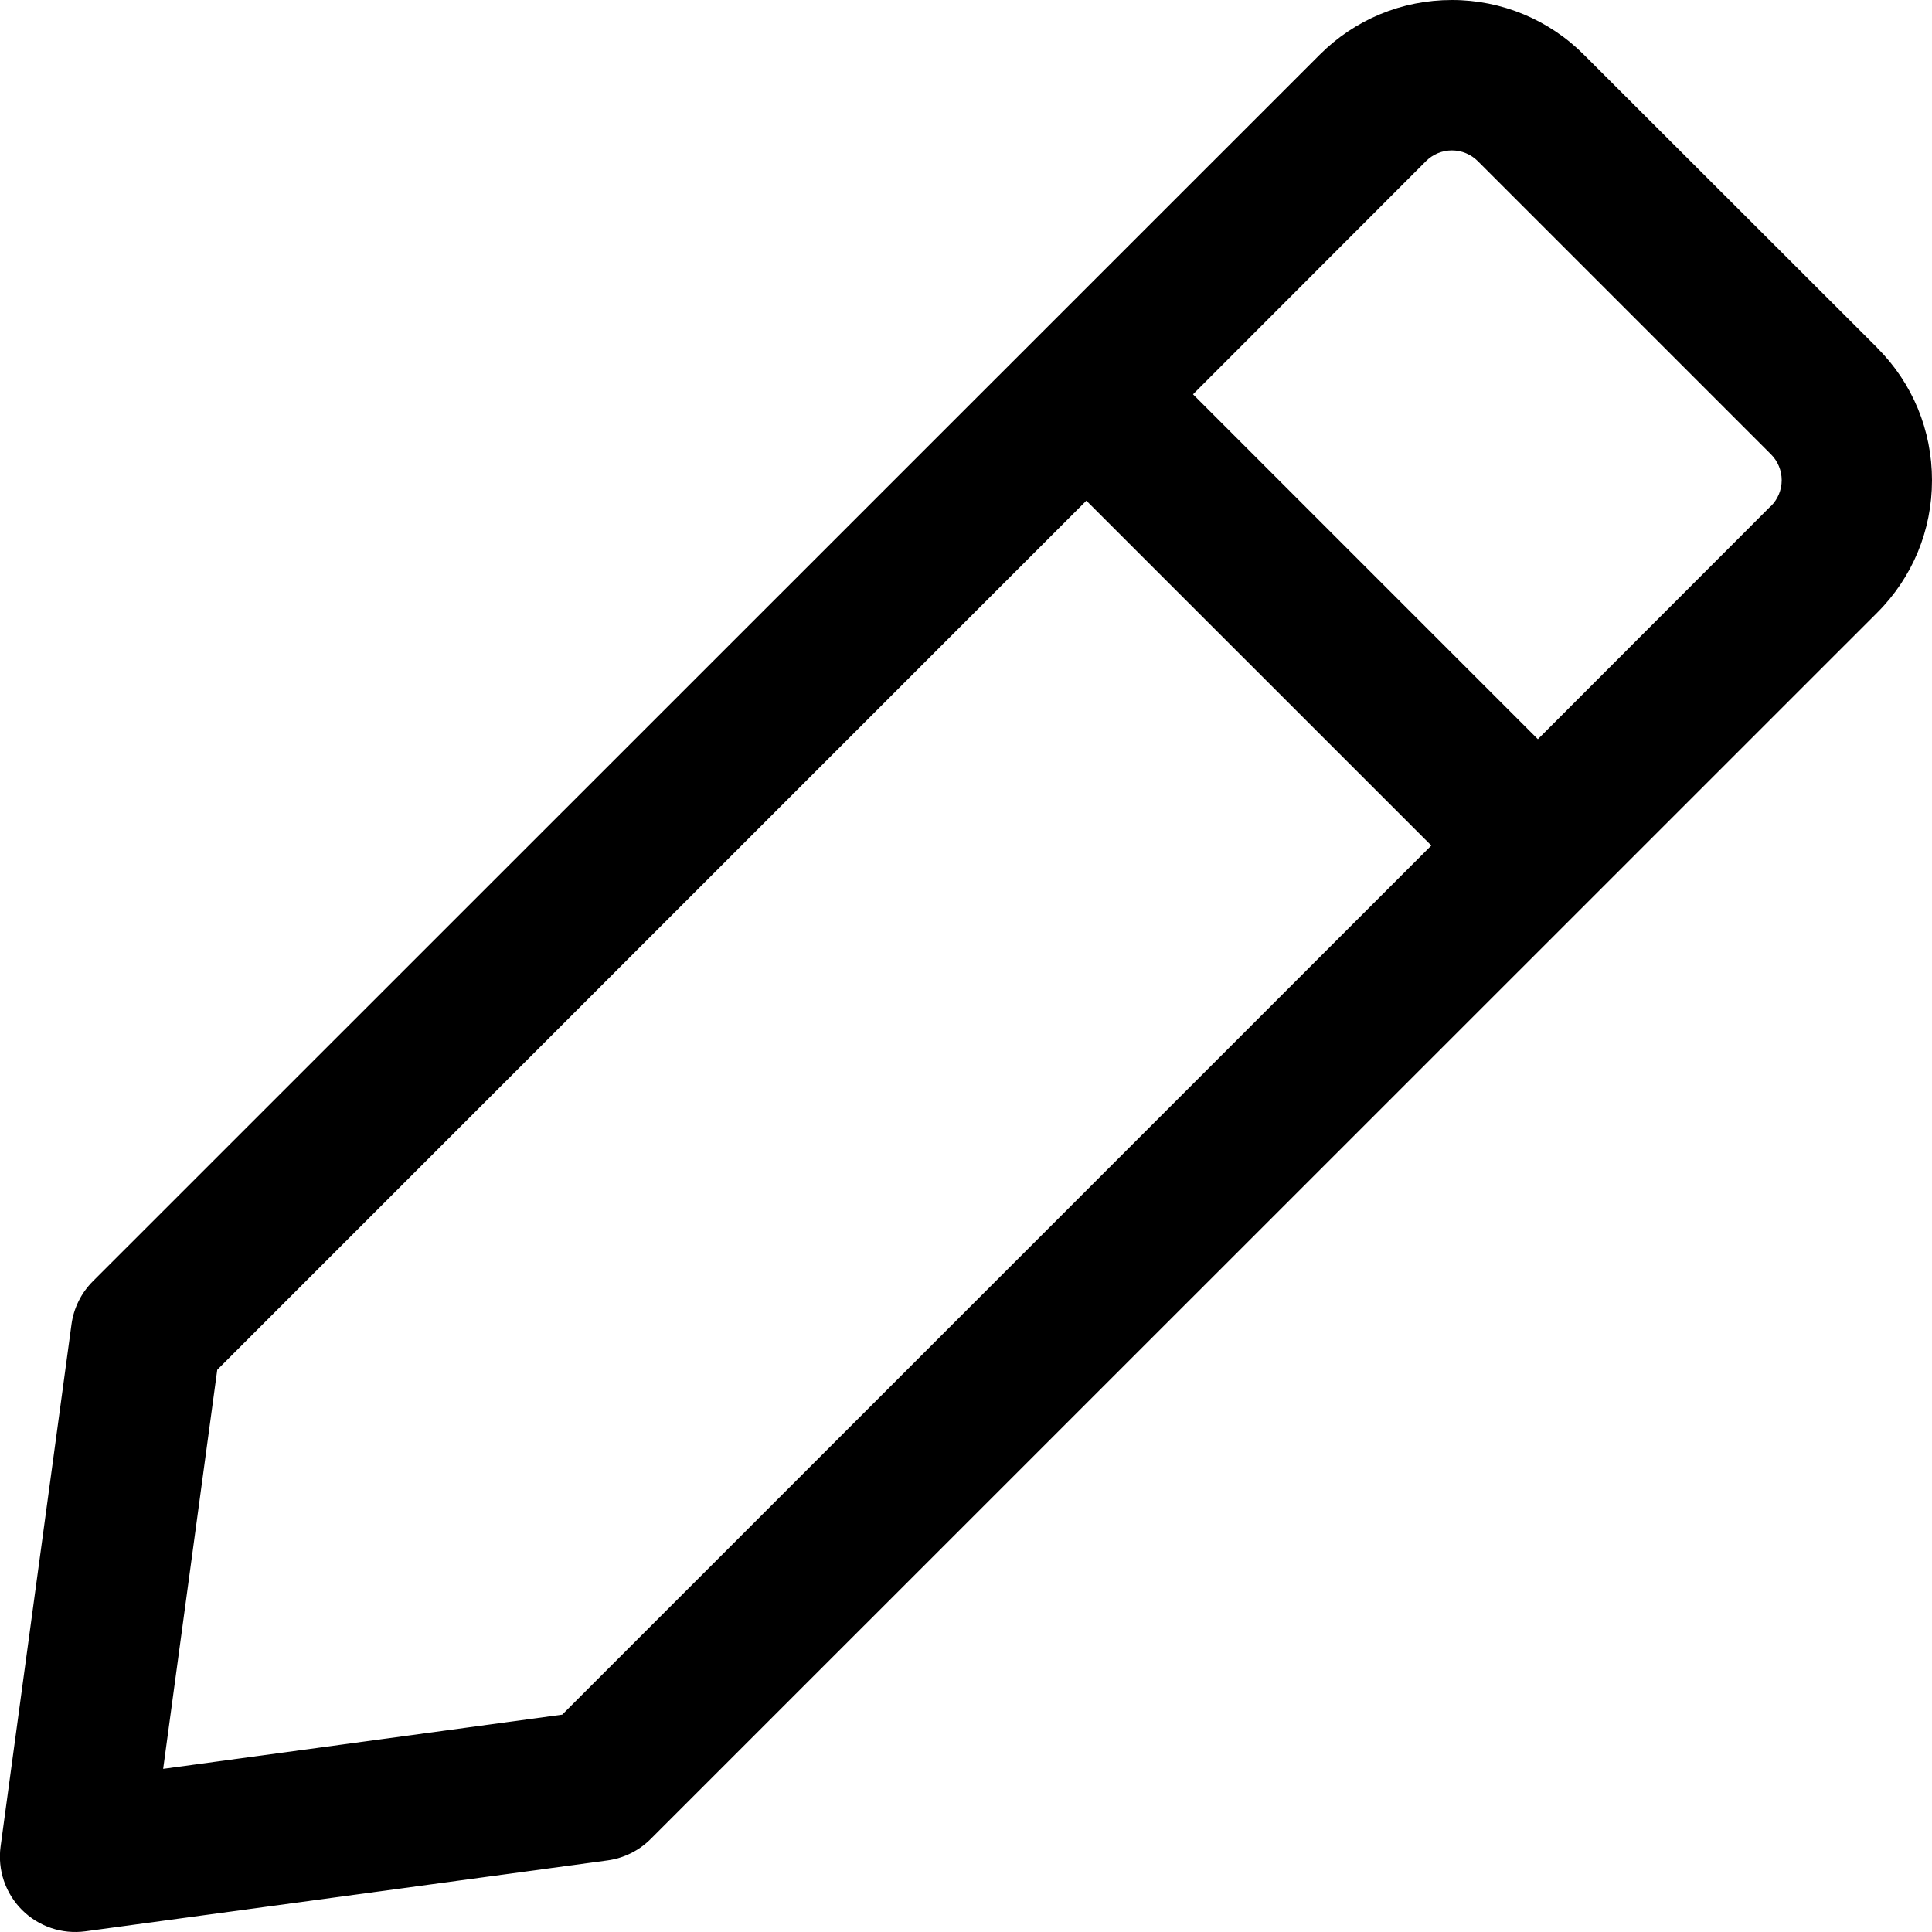
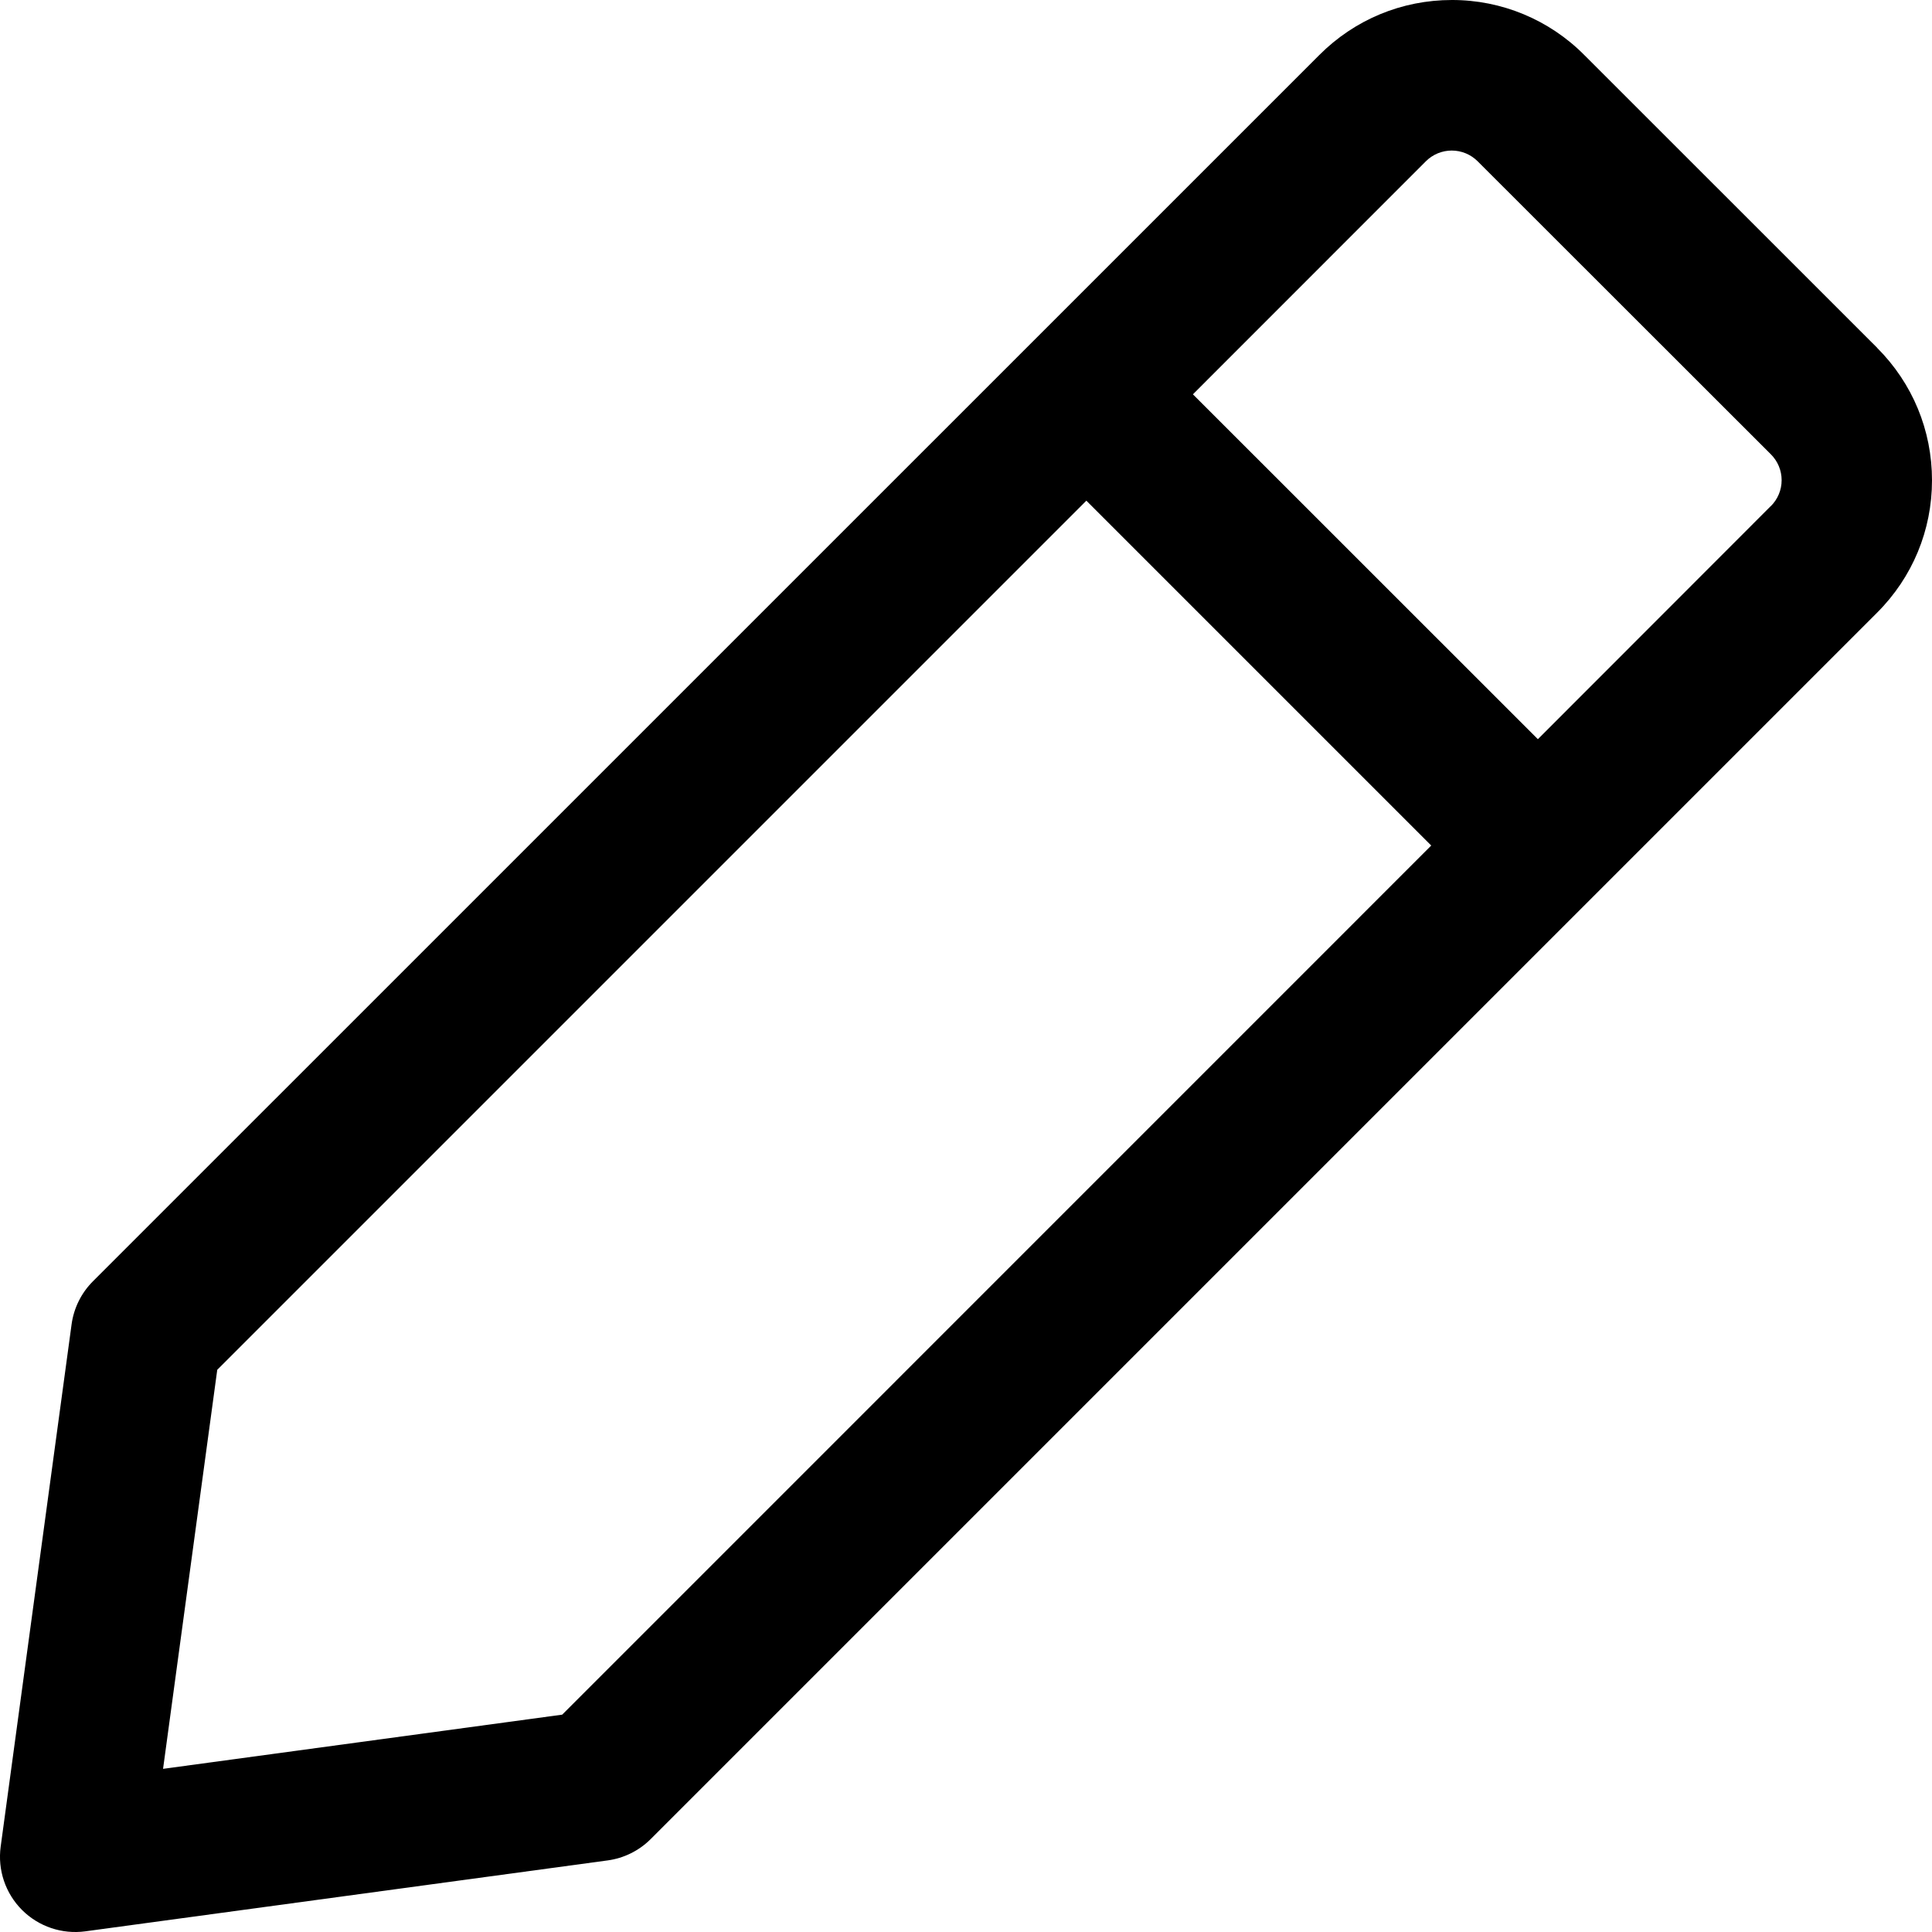
- <svg xmlns="http://www.w3.org/2000/svg" fill="currentColor" viewBox="0 0 20 20">
-   <path d="M19.433 3.6 16.399.569A1.926 1.926 0 0 0 15.03 0c-.518 0-1.005.202-1.37.568L.961 13.264a.779.779 0 0 0-.221.446l-.734 5.406a.78.78 0 0 0 .877.877l5.406-.734a.78.78 0 0 0 .446-.221L19.433 6.342c.366-.366.567-.853.567-1.37 0-.518-.201-1.005-.567-1.371ZM5.82 17.75l-4.131.561.56-4.131 8.997-8.997 3.571 3.57L5.82 17.75ZM18.33 5.24l-2.41 2.412-3.57-3.57 2.411-2.413a.379.379 0 0 1 .538 0l3.033 3.033a.379.379 0 0 1 0 .538Z" />
+ <svg xmlns="http://www.w3.org/2000/svg" viewBox="0 0 20 20" fill="none">
+   <path d="M19.432 3.6 16.4.569A1.925 1.925 0 0 0 15.03 0c-.518 0-1.005.202-1.371.568L.962 13.264a.779.779 0 0 0-.221.446l-.734 5.406a.779.779 0 0 0 .877.877l5.406-.734a.778.778 0 0 0 .446-.221L19.432 6.342c.366-.366.568-.853.568-1.37 0-.518-.202-1.005-.568-1.371ZM5.82 17.75l-4.132.561.561-4.131 8.997-8.997 3.57 3.57L5.82 17.75ZM18.33 5.24l-2.41 2.412-3.571-3.57L14.76 1.67a.379.379 0 0 1 .537 0l3.034 3.032a.378.378 0 0 1 0 .538Z" fill="currentColor" />
</svg>
